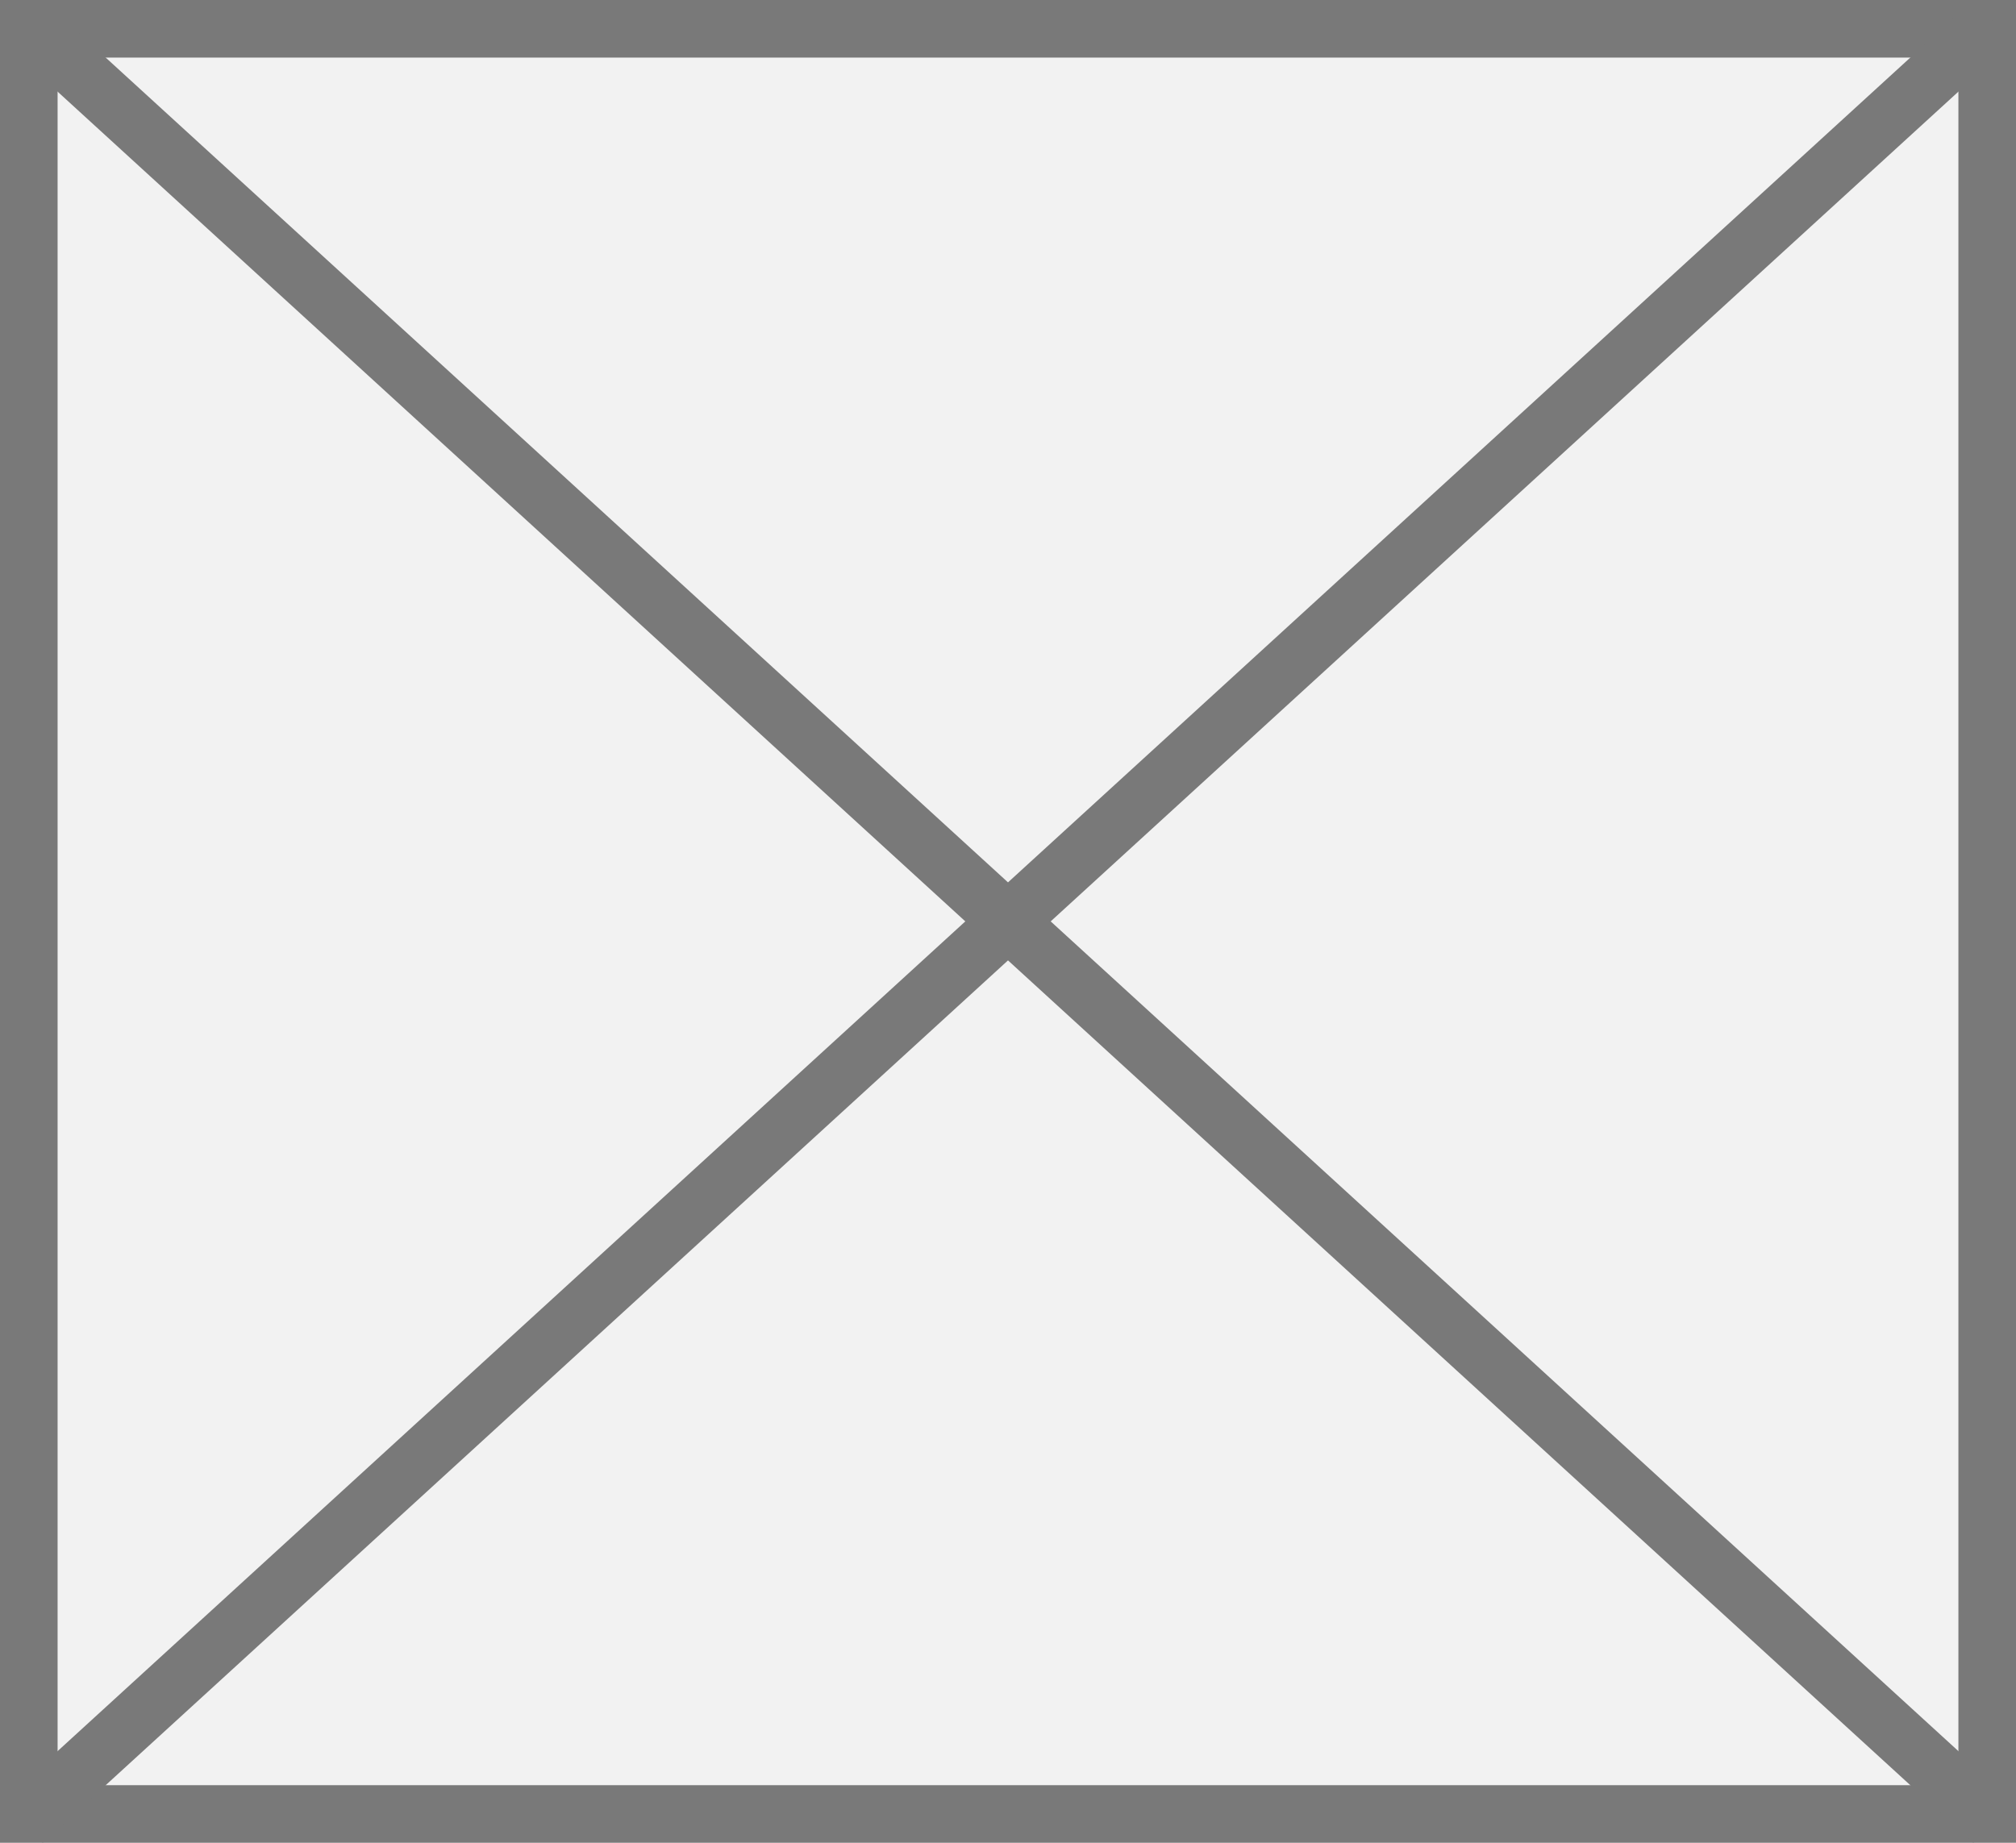
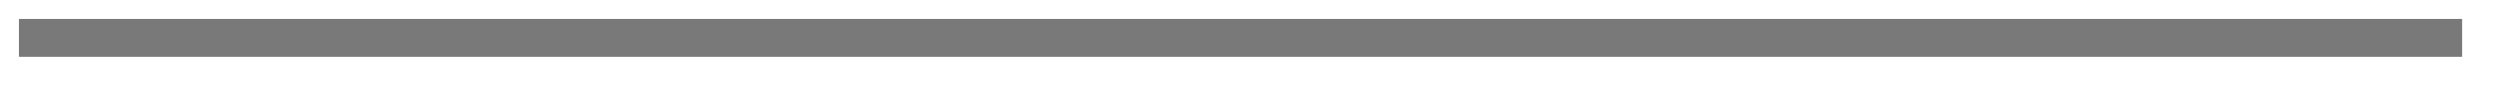
- <svg xmlns="http://www.w3.org/2000/svg" version="1.1" width="35px" height="32px">
-   <g transform="matrix(1 0 0 1 -458 -75 )">
-     <path d="M 458.5 75.5  L 492.5 75.5  L 492.5 106.5  L 458.5 106.5  L 458.5 75.5  Z " fill-rule="nonzero" fill="#f2f2f2" stroke="none" />
-     <path d="M 458.5 75.5  L 492.5 75.5  L 492.5 106.5  L 458.5 106.5  L 458.5 75.5  Z " stroke-width="1" stroke="#797979" fill="none" />
-     <path d="M 458.404 75.369  L 492.596 106.631  M 492.596 75.369  L 458.404 106.631  " stroke-width="1" stroke="#797979" fill="none" />
+ <svg xmlns="http://www.w3.org/2000/svg" version="1.1" width="132px" height="5px">
+   <g transform="matrix(1 0 0 1 -171 -115 )">
+     <path d="M 172 117  L 301 117  " stroke-width="2" stroke="#797979" fill="none" />
  </g>
</svg>
